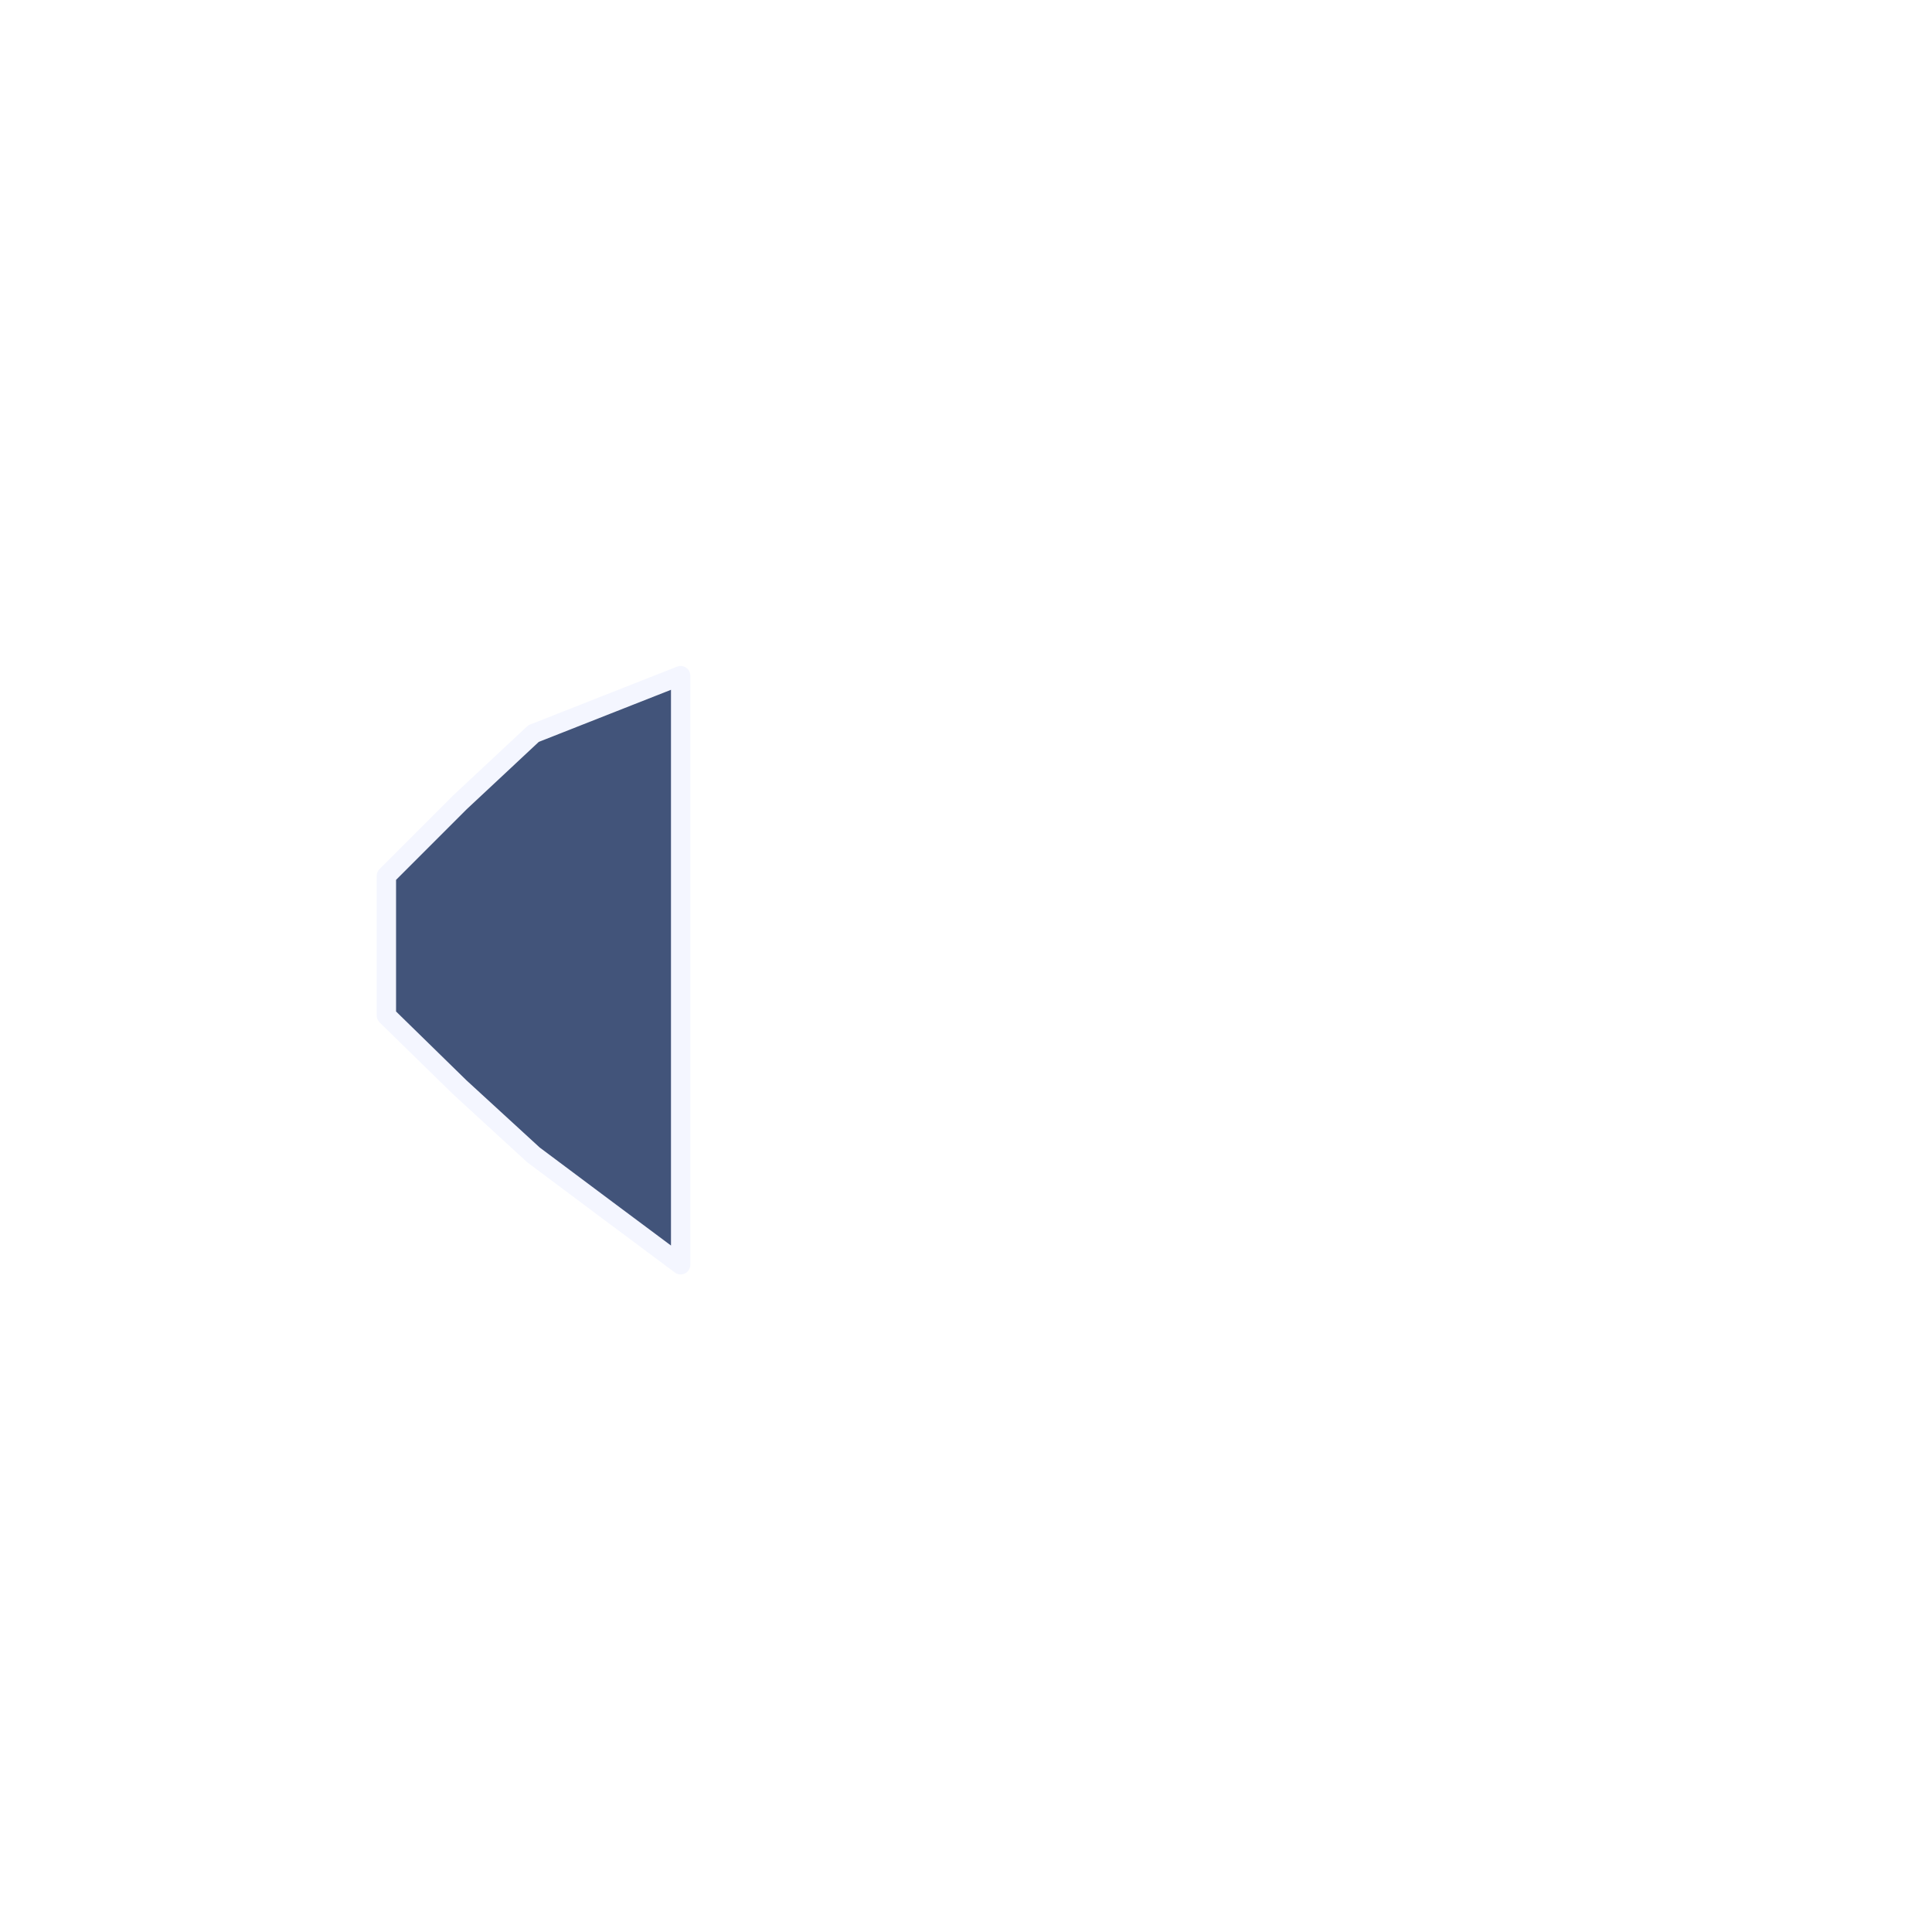
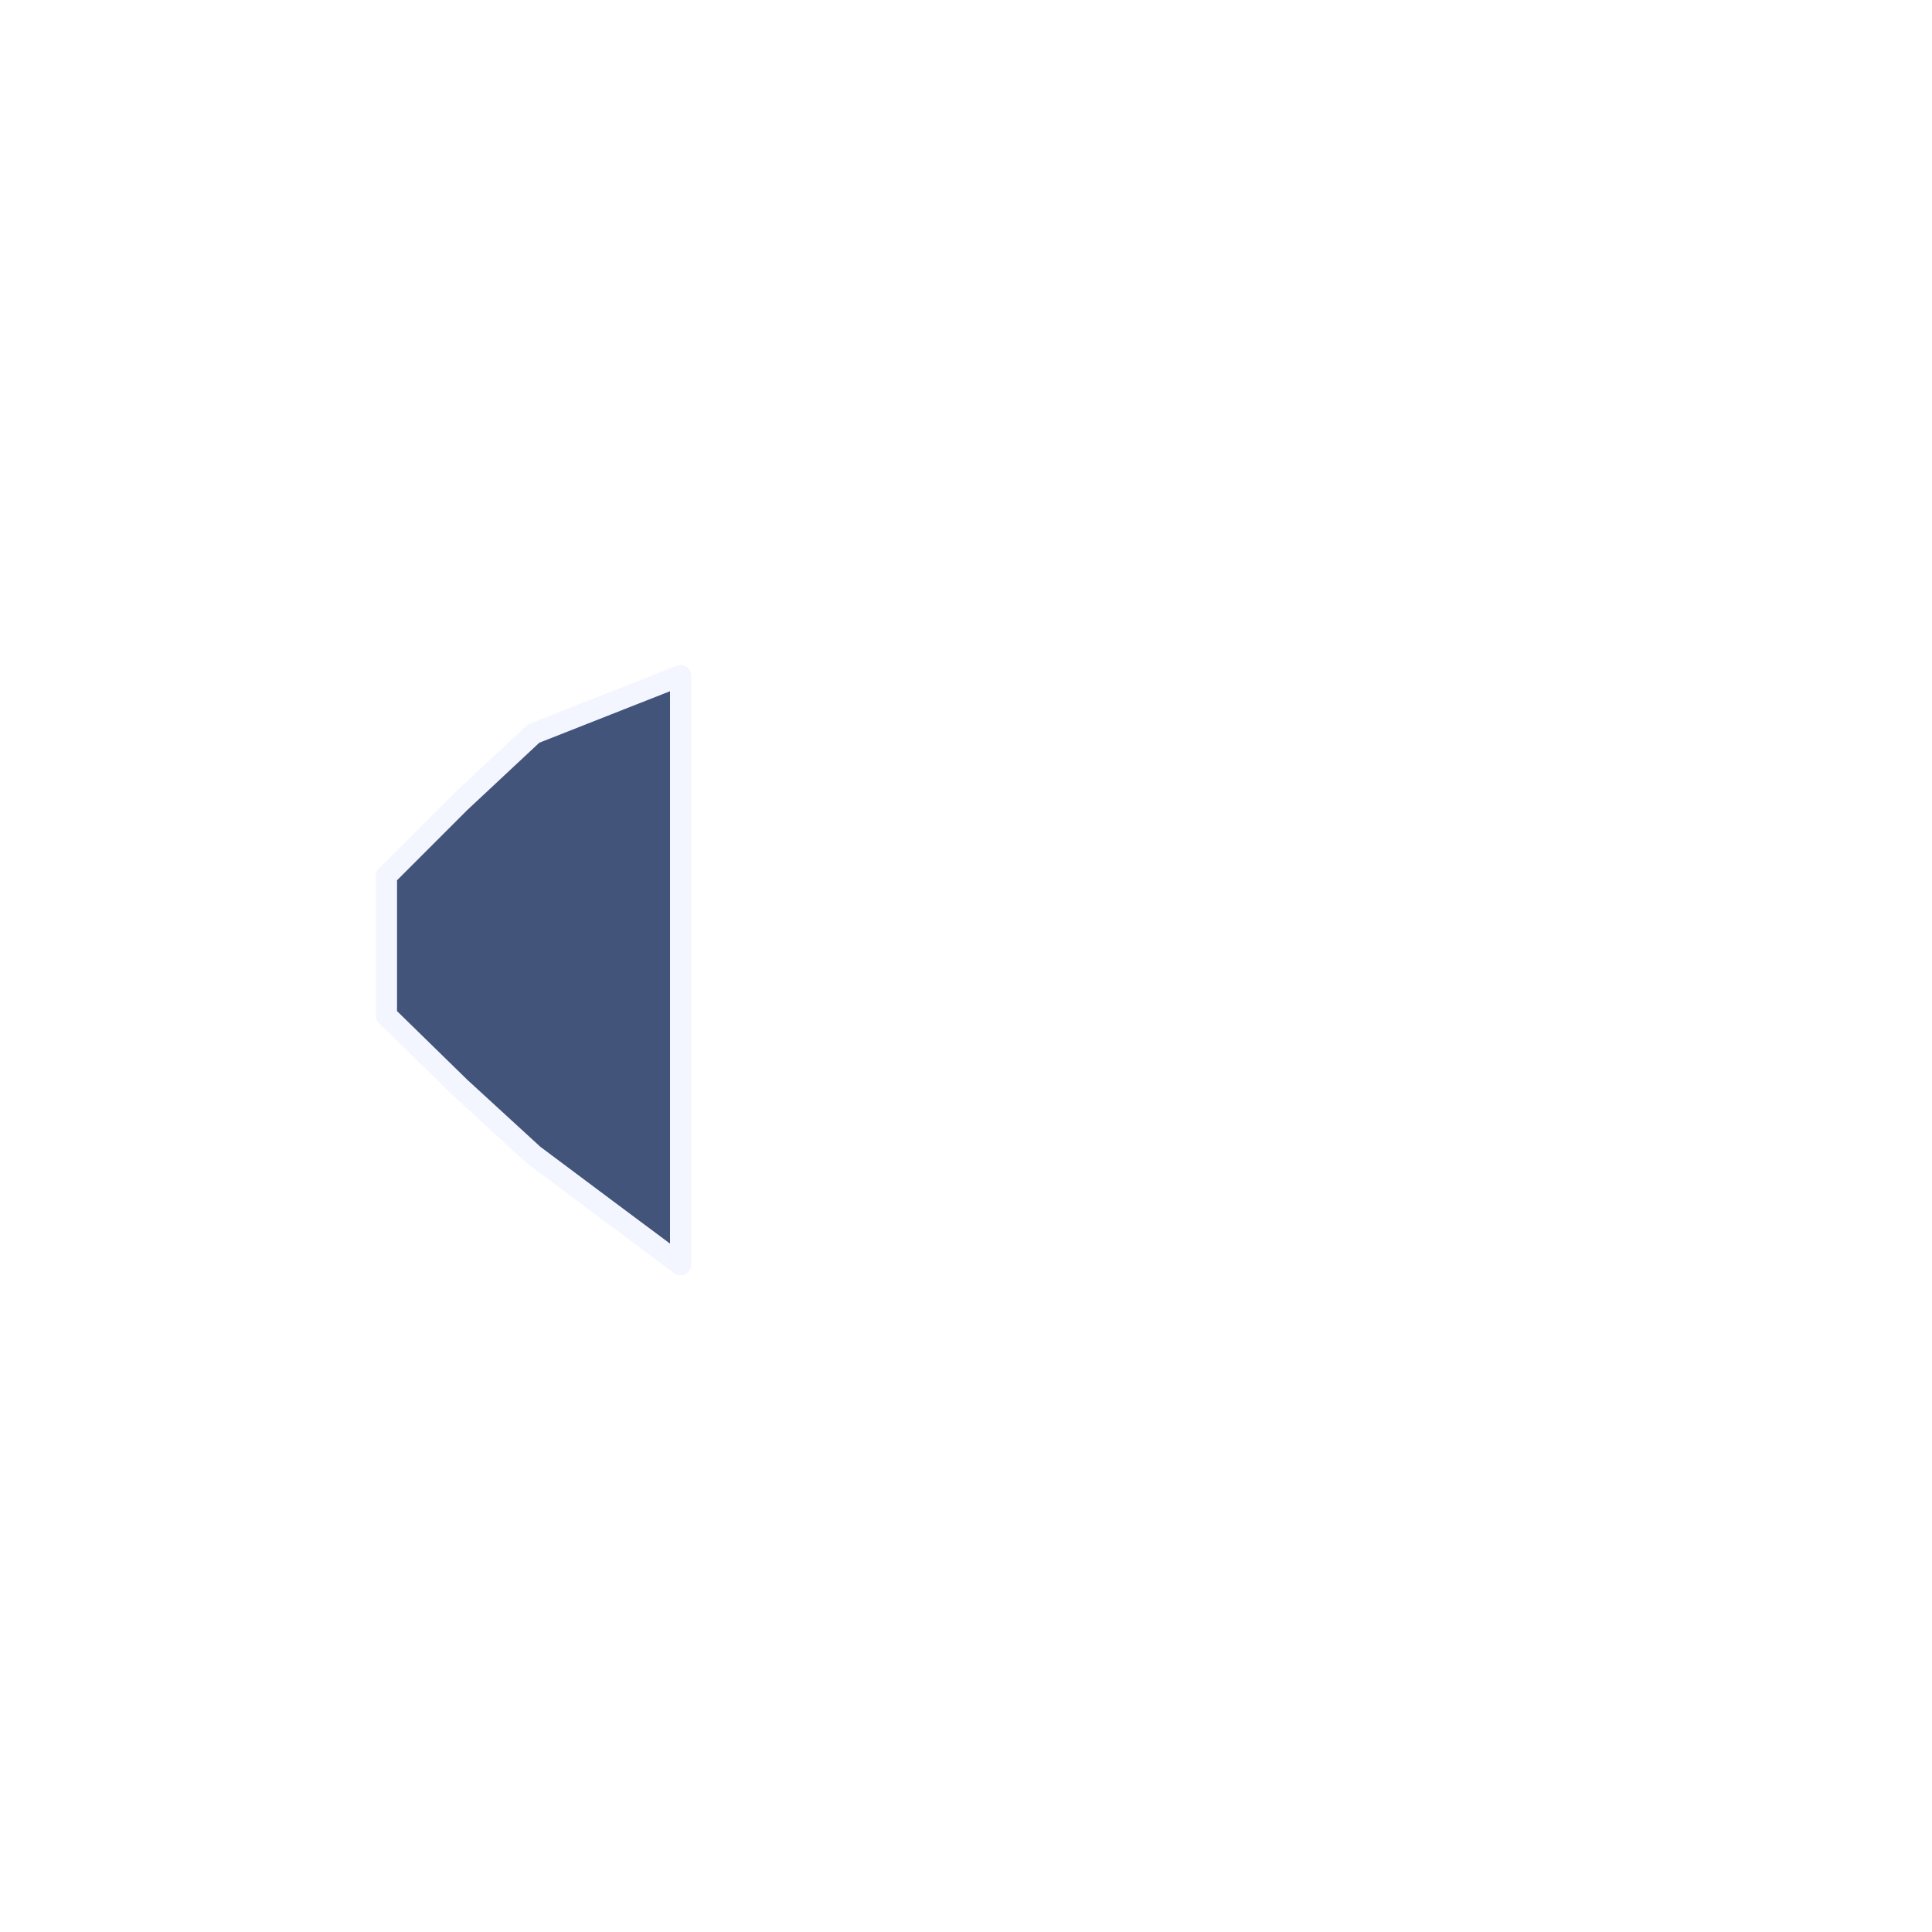
<svg viewBox="0 0 200 200">
-   <path d="M 40 90.67 L 47.61 83.06 L 55.23 75.94 L 62.84 72.94 L 70.46 69.94 L 70.46 130.93 L 62.84 125.25 L 55.23 119.56 L 47.61 112.57 L 40 105.13 Z" fill="#42547a" stroke="#f4f6ff" stroke-width="2" stroke-linejoin="round" />
+   <path d="M 40 90.67 L 47.61 83.06 L 55.23 75.94 L 62.84 72.94 L 70.46 69.94 L 70.46 130.93 L 62.84 125.25 L 55.23 119.56 L 47.61 112.57 L 40 105.13 Z" fill="#42547a" stroke="#f4f6ff" stroke-width="2.2" stroke-linejoin="round" />
</svg>
